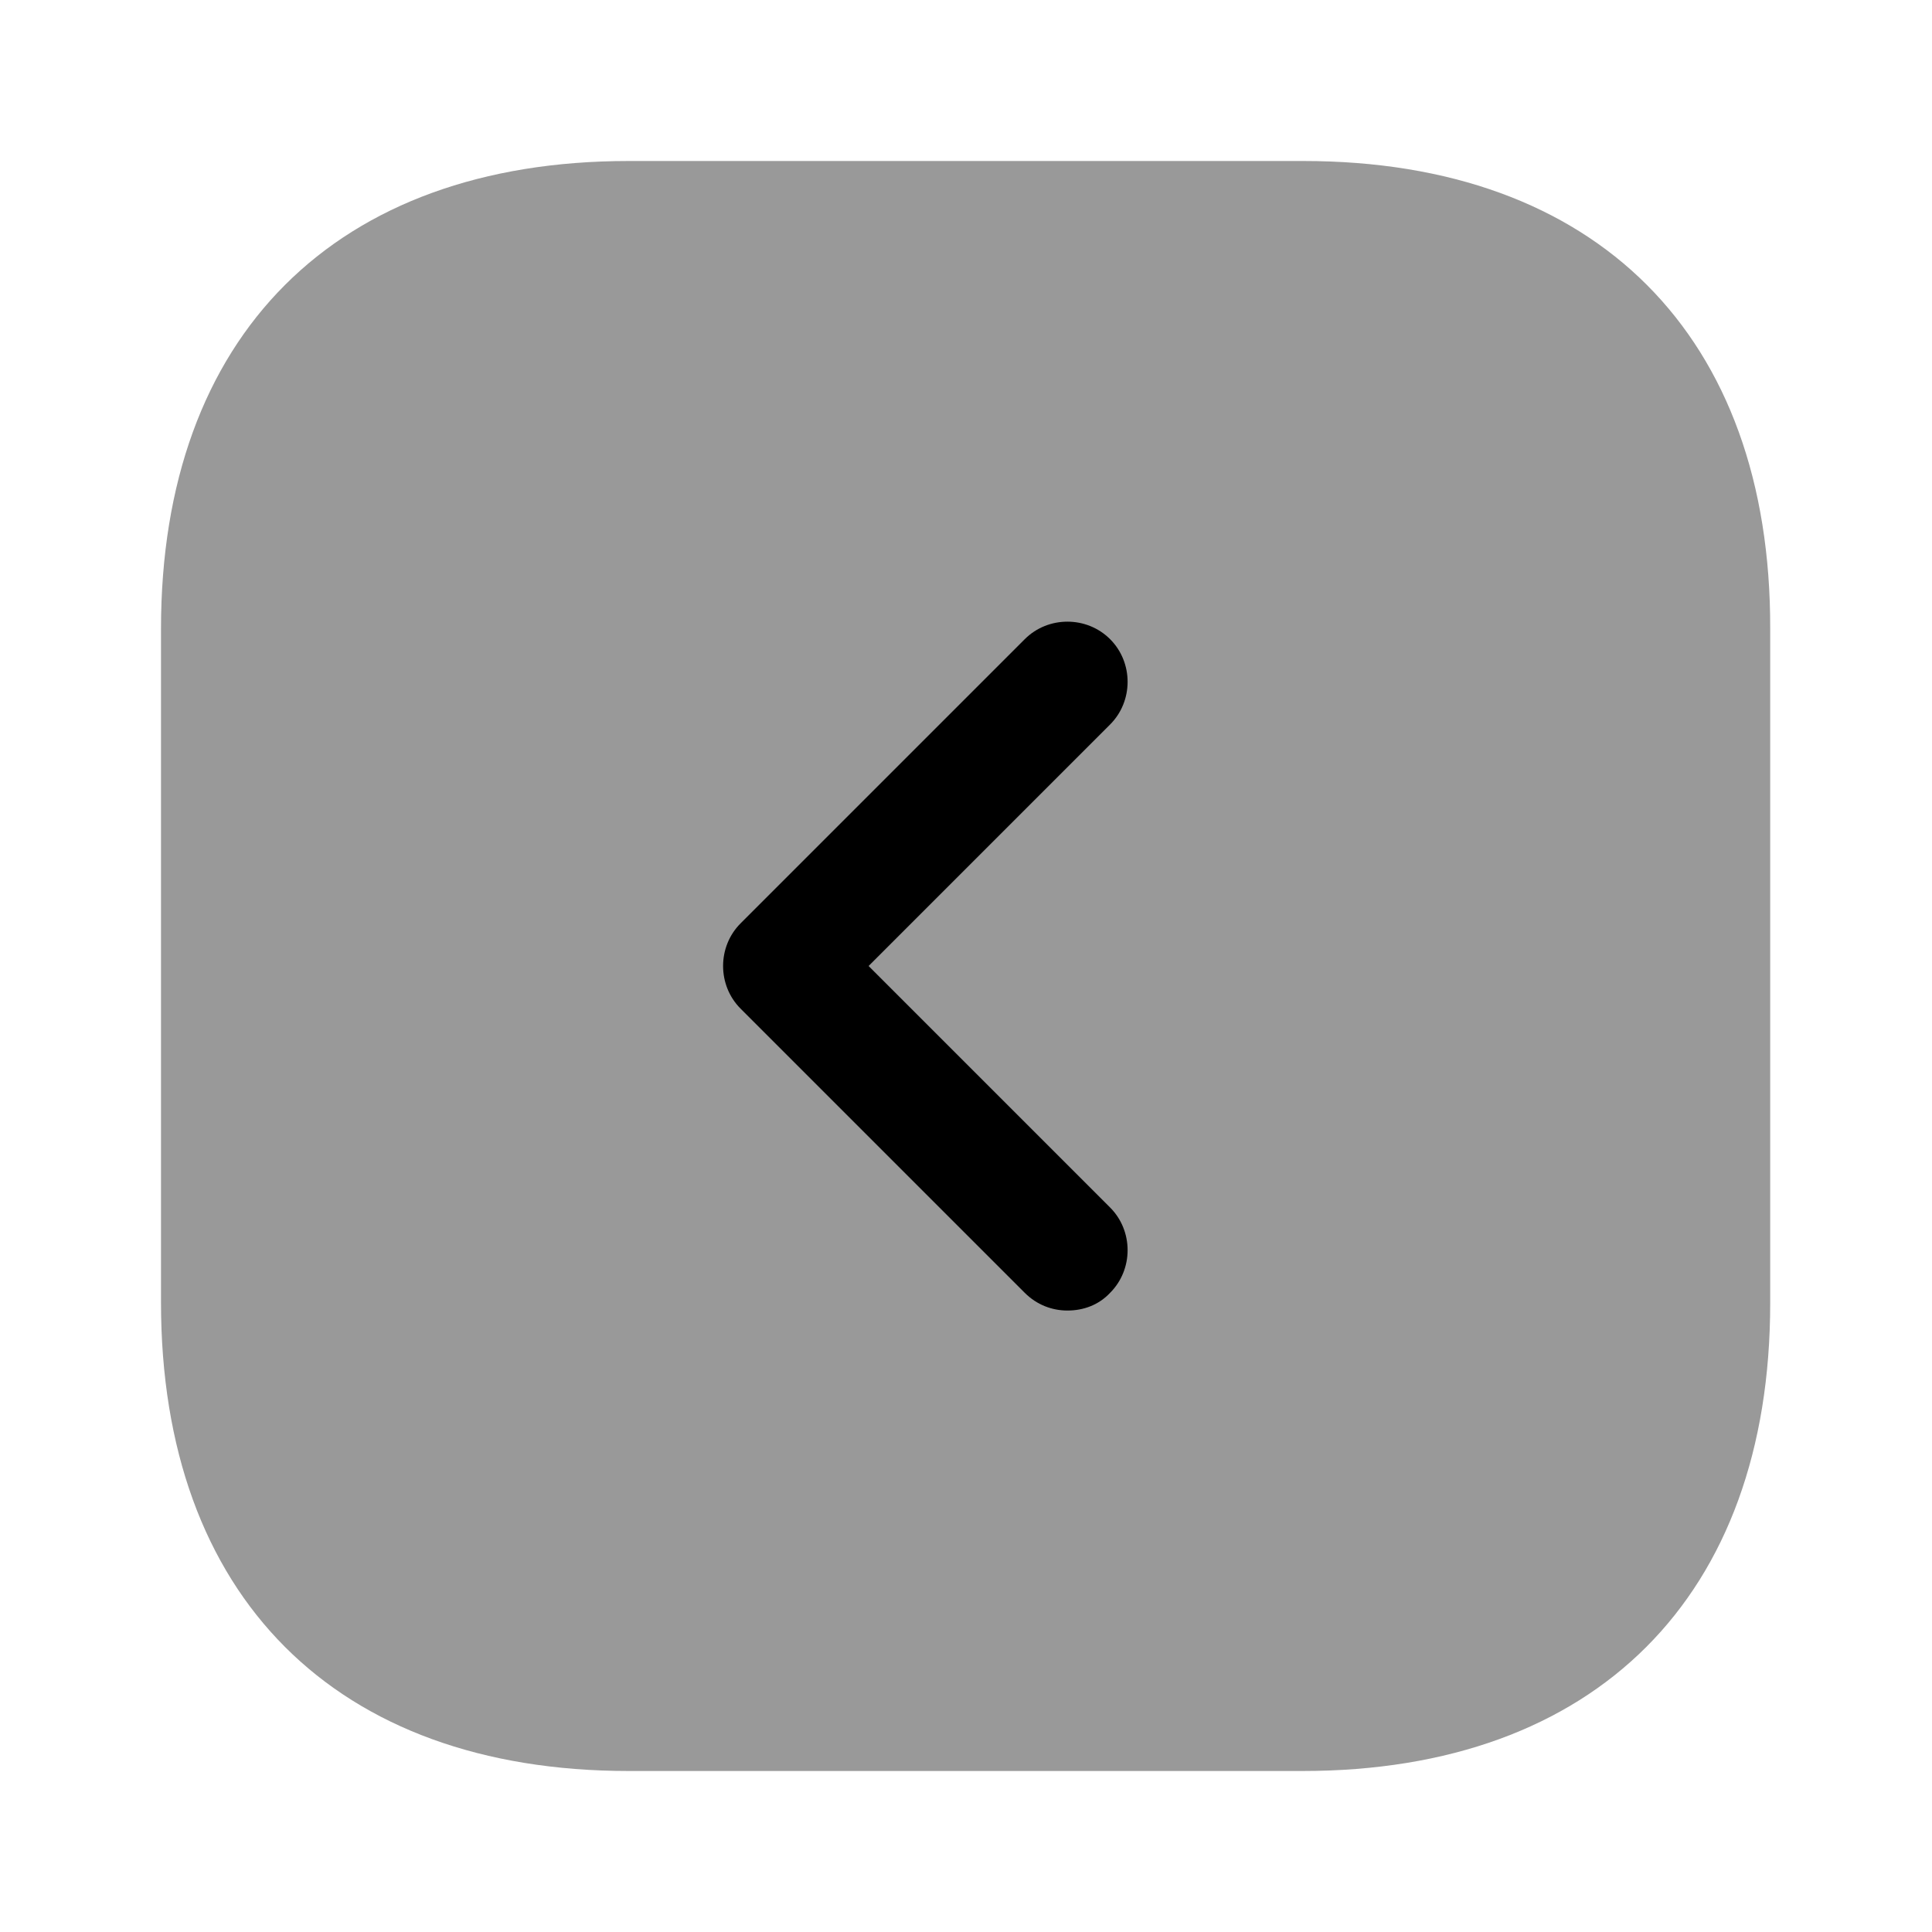
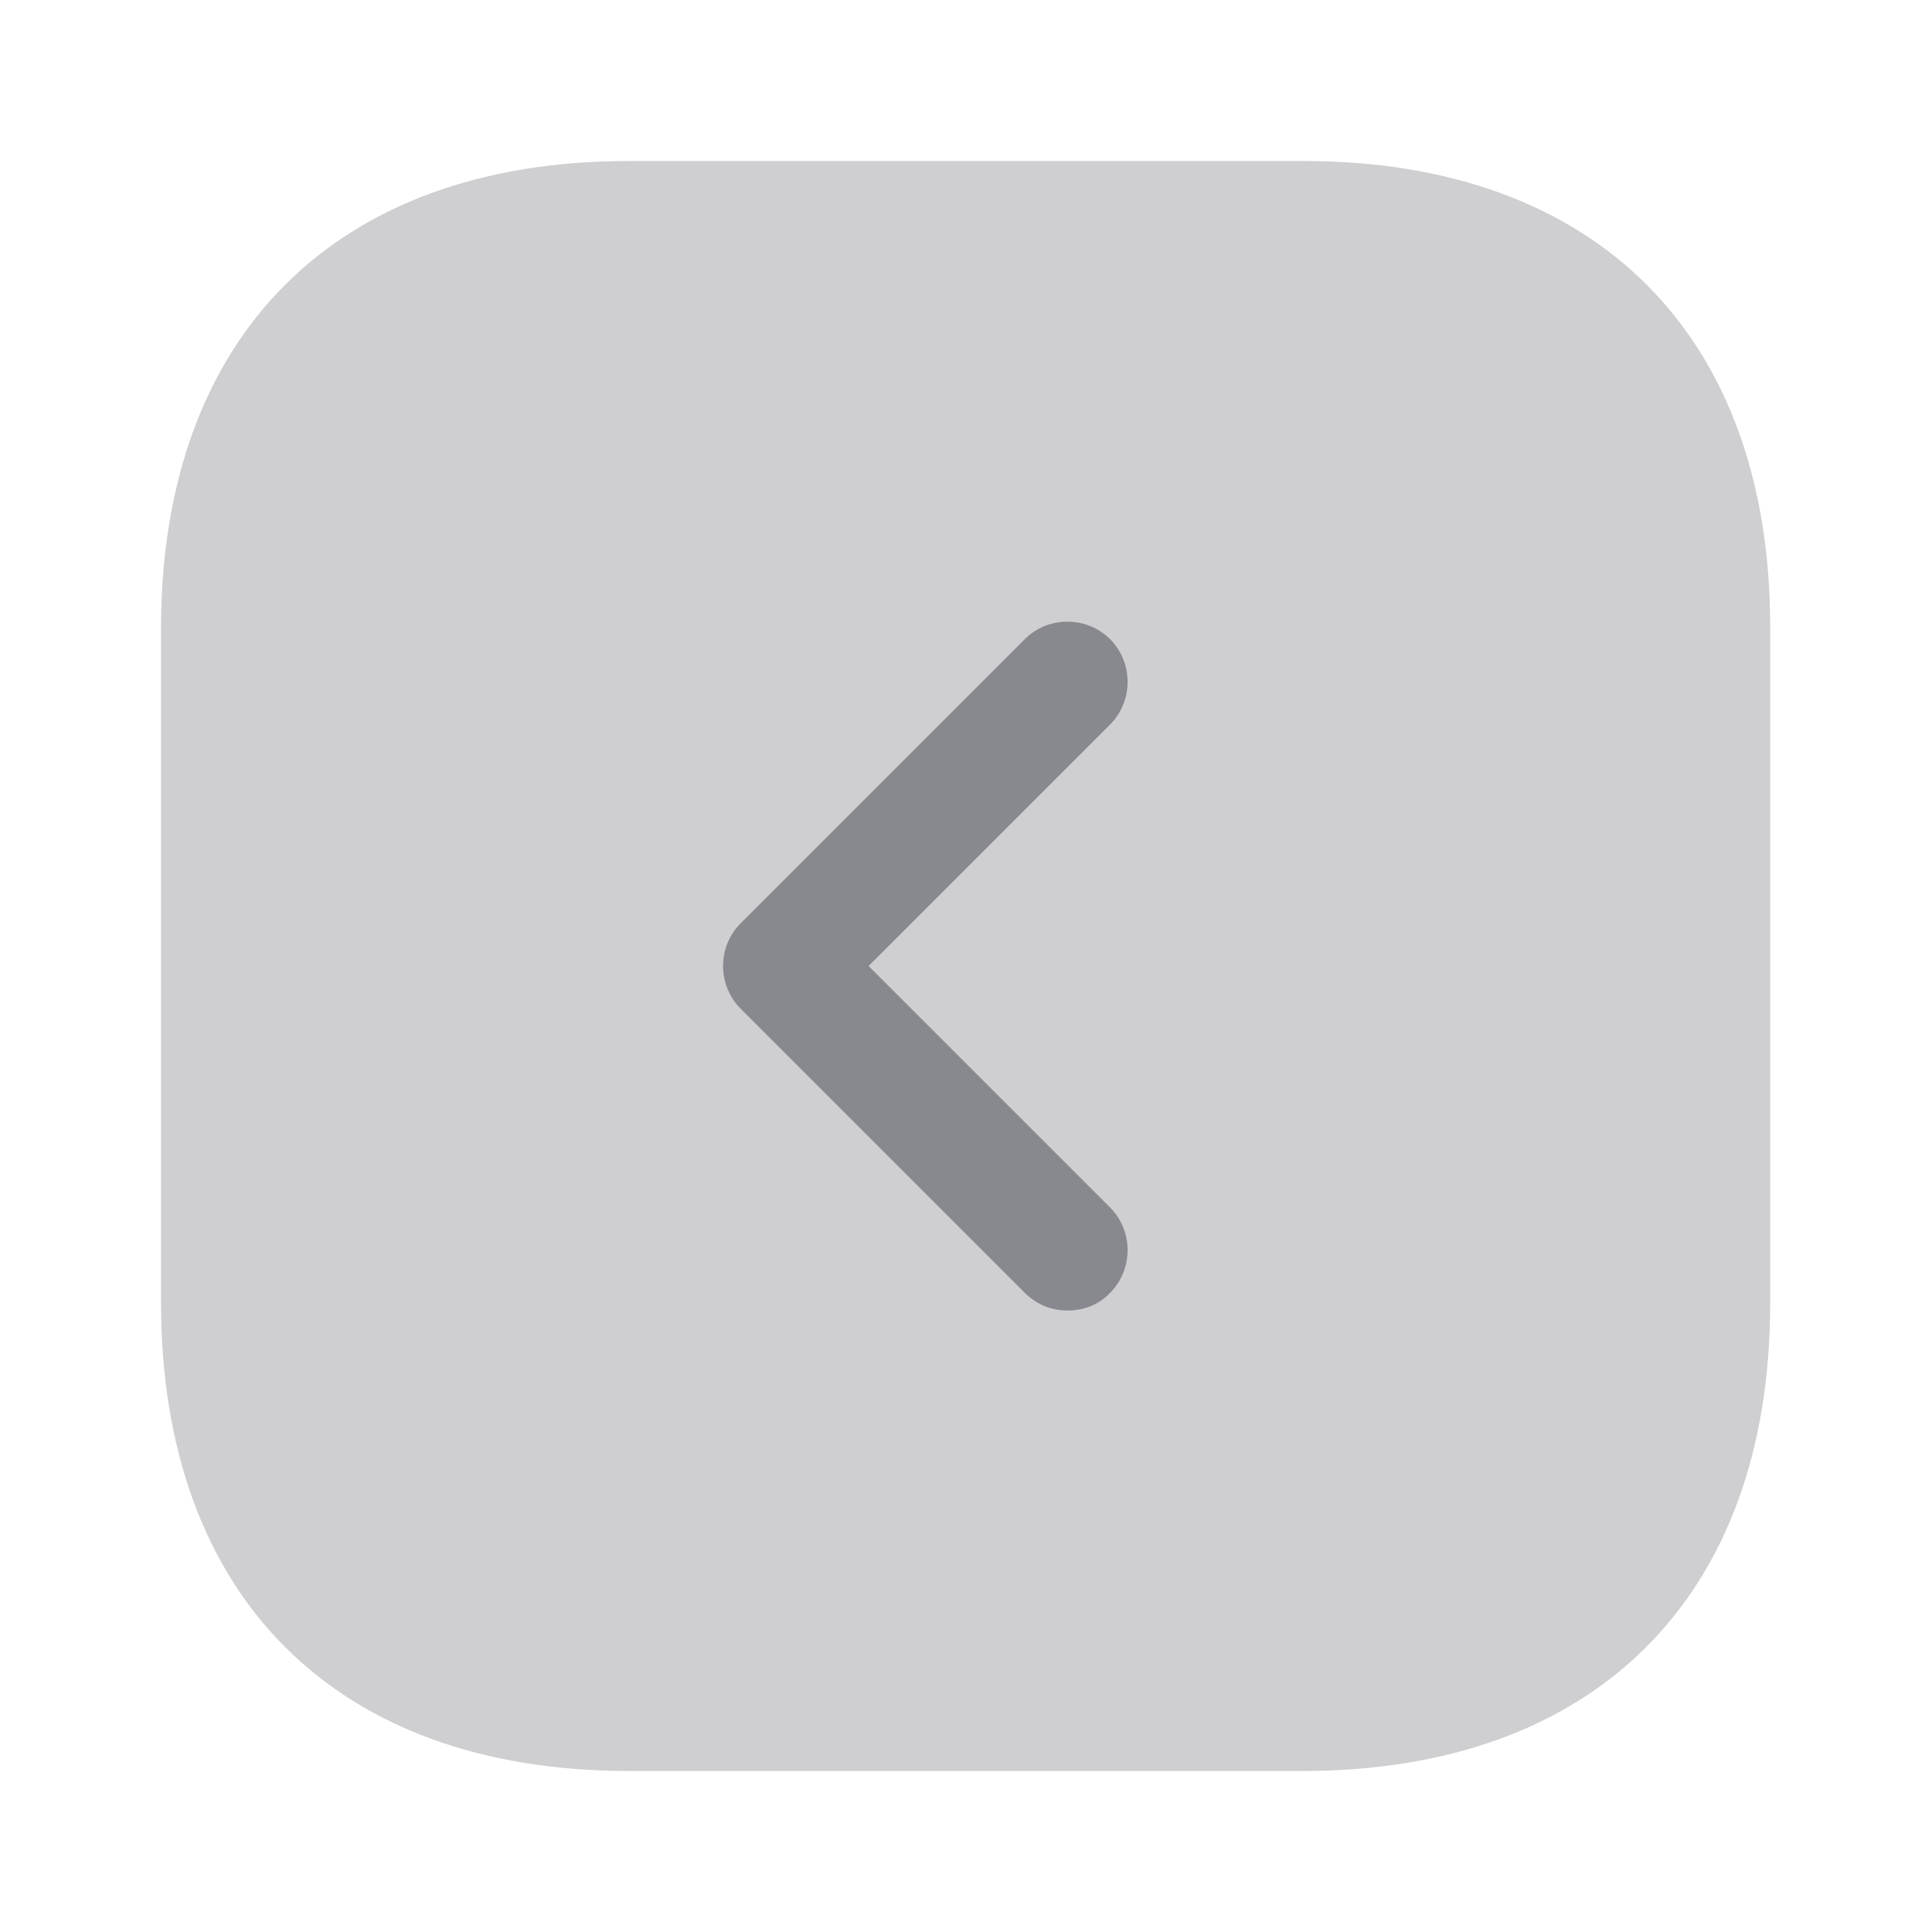
<svg xmlns="http://www.w3.org/2000/svg" width="24" height="24" viewBox="0 0 24 24" fill="none">
-   <path opacity="0.4" d="M16.19 2H7.81C4.17 2 2 4.17 2 7.81V16.18C2 19.83 4.17 22 7.81 22H16.18C19.82 22 21.99 19.83 21.99 16.19V7.81C22 4.17 19.83 2 16.19 2Z" fill="#000000" />
-   <path d="M13.26 16.28C13.07 16.28 12.88 16.21 12.73 16.06L9.2 12.53C8.91 12.24 8.91 11.76 9.2 11.47L12.73 7.94C13.02 7.65 13.5 7.65 13.79 7.94C14.08 8.23 14.08 8.71 13.79 9L10.79 12L13.79 15C14.08 15.29 14.08 15.77 13.79 16.06C13.65 16.21 13.46 16.28 13.26 16.28Z" fill="#000000" />
+   <path opacity="0.4" d="M16.19 2H7.81C4.17 2 2 4.17 2 7.81V16.18C2 19.83 4.17 22 7.81 22H16.18C19.82 22 21.99 19.83 21.99 16.19V7.81C22 4.17 19.83 2 16.19 2Z" fill="#88888F" />
+   <path d="M13.26 16.28C13.07 16.28 12.88 16.21 12.73 16.06L9.2 12.53C8.91 12.24 8.91 11.76 9.2 11.47L12.73 7.94C13.02 7.65 13.5 7.65 13.79 7.94C14.08 8.23 14.08 8.71 13.79 9L10.79 12L13.79 15C14.08 15.29 14.08 15.77 13.79 16.06C13.65 16.21 13.46 16.28 13.26 16.28Z" fill="#88888F" />
</svg>
